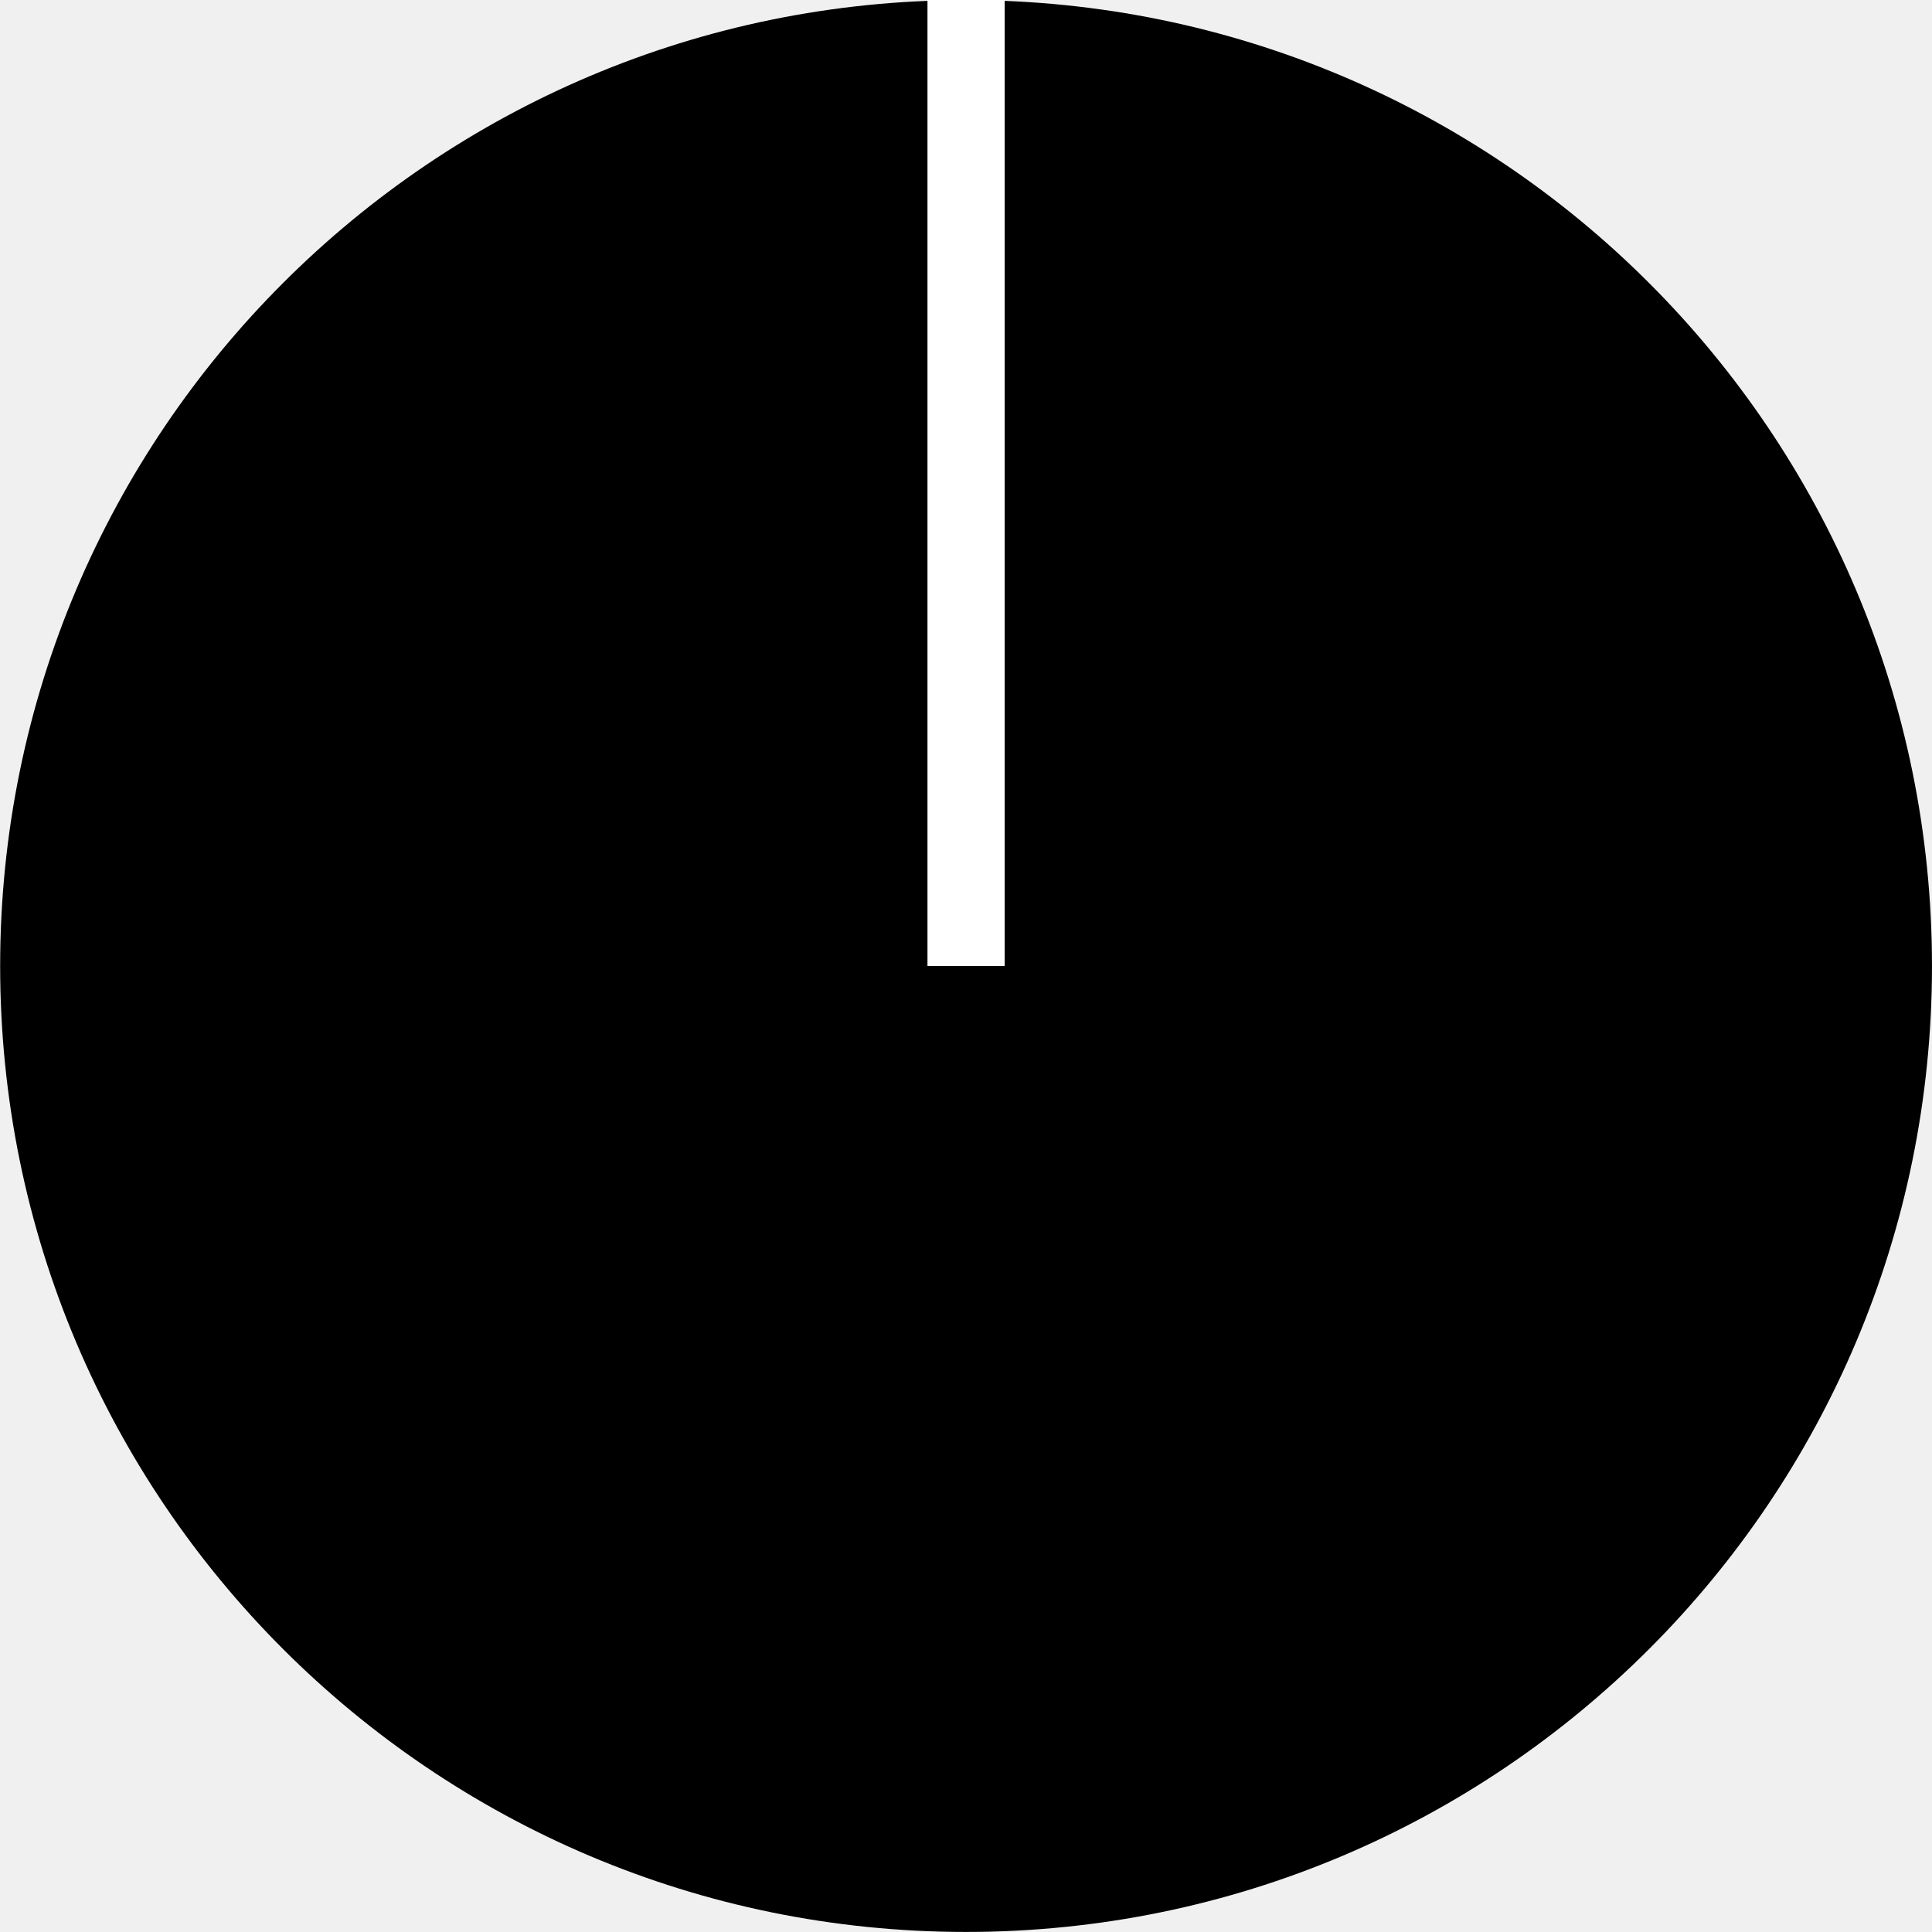
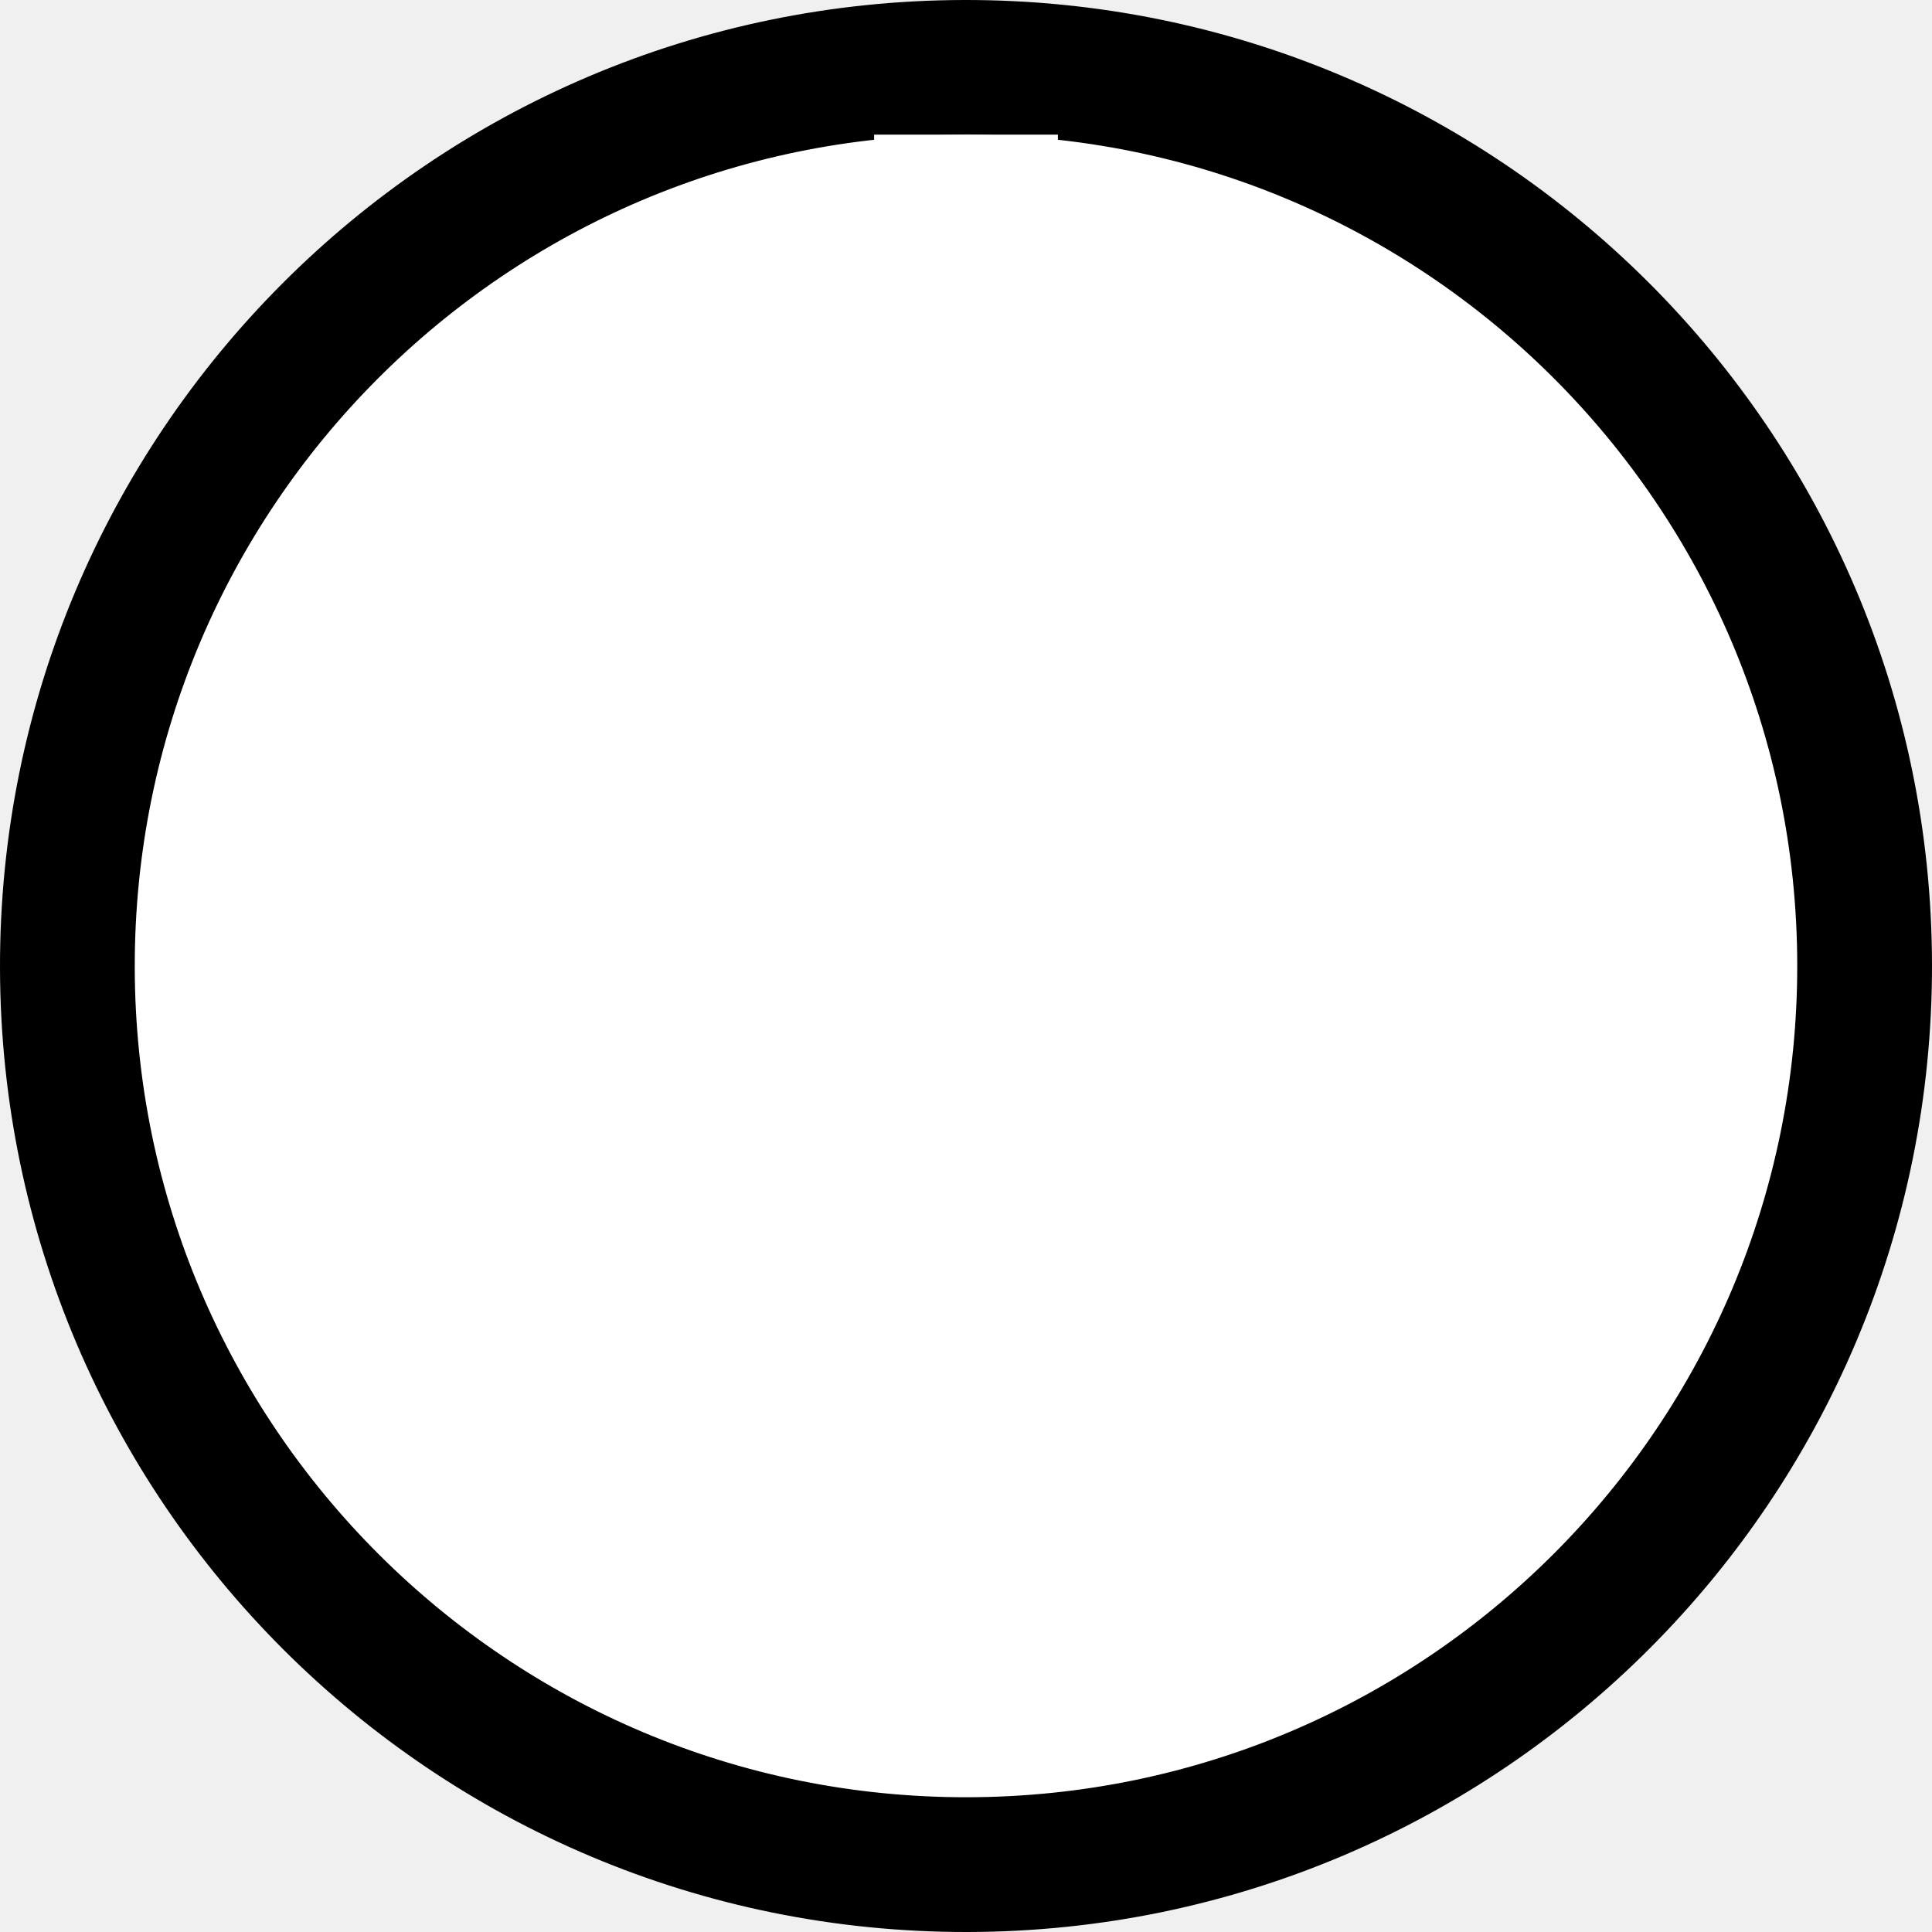
- <svg xmlns="http://www.w3.org/2000/svg" width="8mm" height="8mm" viewBox="0 0 8 8" version="1.1" id="svg49872">
+ <svg xmlns="http://www.w3.org/2000/svg" id="svg49872" version="1.1" viewBox="0 0 8 8" height="8mm" width="8mm">
  <defs id="defs49866">
    <clipPath id="clip12">
-       <path d="m 143,129.75 h 3 V 158 h -3 z m 0,0" id="path28860" />
+       <path id="path28860" d="m 143,129.75 h 3 V 158 h -3 z m 0,0" />
    </clipPath>
    <clipPath id="clip11">
-       <path d="m 117.395,129.75 h 54 v 54.004 h -54 z m 0,0" id="path28857" />
+       <path id="path28857" d="m 117.395,129.75 h 54 v 54.004 h -54 z m 0,0" />
    </clipPath>
    <clipPath id="clip150">
-       <path d="m 176,208.926 h 2 V 228 h -2 z m 0,0" id="path29465" />
+       <path id="path29465" d="m 176,208.926 h 2 V 228 h -2 z m 0,0" />
    </clipPath>
    <clipPath id="clip149">
-       <path d="m 159.277,208.926 h 36 v 36 h -36 z m 0,0" id="path29462" />
+       <path id="path29462" d="m 159.277,208.926 h 36 v 36 h -36 z m 0,0" />
    </clipPath>
    <clipPath id="clip142">
-       <path d="m 110,208.926 h 3 V 228 h -3 z m 0,0" id="path29320" />
+       <path id="path29320" d="m 110,208.926 h 3 V 228 h -3 z m 0,0" />
    </clipPath>
    <clipPath id="clip141">
-       <path d="m 93.512,208.926 h 36 v 36 H 93.512 Z m 0,0" id="path29317" />
+       <path id="path29317" d="m 93.512,208.926 h 36 v 36 H 93.512 Z m 0,0" />
    </clipPath>
  </defs>
-   <g id="layer1" transform="matrix(0.8050835,0,0,0.8050836,-59.42823,-63.28797)">
-     <path style="clip-rule:nonzero;fill:#000000;fill-opacity:1;fill-rule:nonzero;stroke:none;stroke-width:0.276" d="m 83.753,83.579 c 0,2.744 -2.224,4.968 -4.968,4.968 -2.744,0 -4.968,-2.224 -4.968,-4.968 0,-2.744 2.224,-4.968 4.968,-4.968 2.744,0 4.968,2.224 4.968,4.968" id="bidooKnob" />
-     <path style="opacity:1;vector-effect:none;fill:none;fill-opacity:1;fill-rule:evenodd;stroke:#ffffff;stroke-width:0.397;stroke-linecap:butt;stroke-linejoin:round;stroke-miterlimit:4;stroke-dasharray:none;stroke-dashoffset:0;stroke-opacity:1;paint-order:normal" d="M 78.785,83.579 V 78.61" id="path53181" />
-   </g>
+   <path id="bidooKnob" d="M 7.721,3.994 A 3.721,3.721 0 0 1 4.006,7.721 3.721,3.721 0 0 1 0.279,4.006 3.721,3.721 0 0 1 3.994,0.279 3.721,3.721 0 0 1 7.721,3.994" style="opacity:1;fill:#ffffff;fill-opacity:1;fill-rule:evenodd;stroke:#000000;stroke-width:0.558;stroke-linecap:butt;stroke-linejoin:miter;stroke-miterlimit:4;stroke-dasharray:none;stroke-dashoffset:0;stroke-opacity:1">
+     </path>
+   <path id="rect829" d="m 3.997,0.935 h 0.006 V 3.992 h -0.006 z" style="opacity:1;fill:#ffffff;fill-opacity:1;fill-rule:evenodd;stroke:#ffffff;stroke-width:0.755;stroke-linecap:butt;stroke-linejoin:miter;stroke-miterlimit:4;stroke-dasharray:none;stroke-dashoffset:0;stroke-opacity:1" />
</svg>
